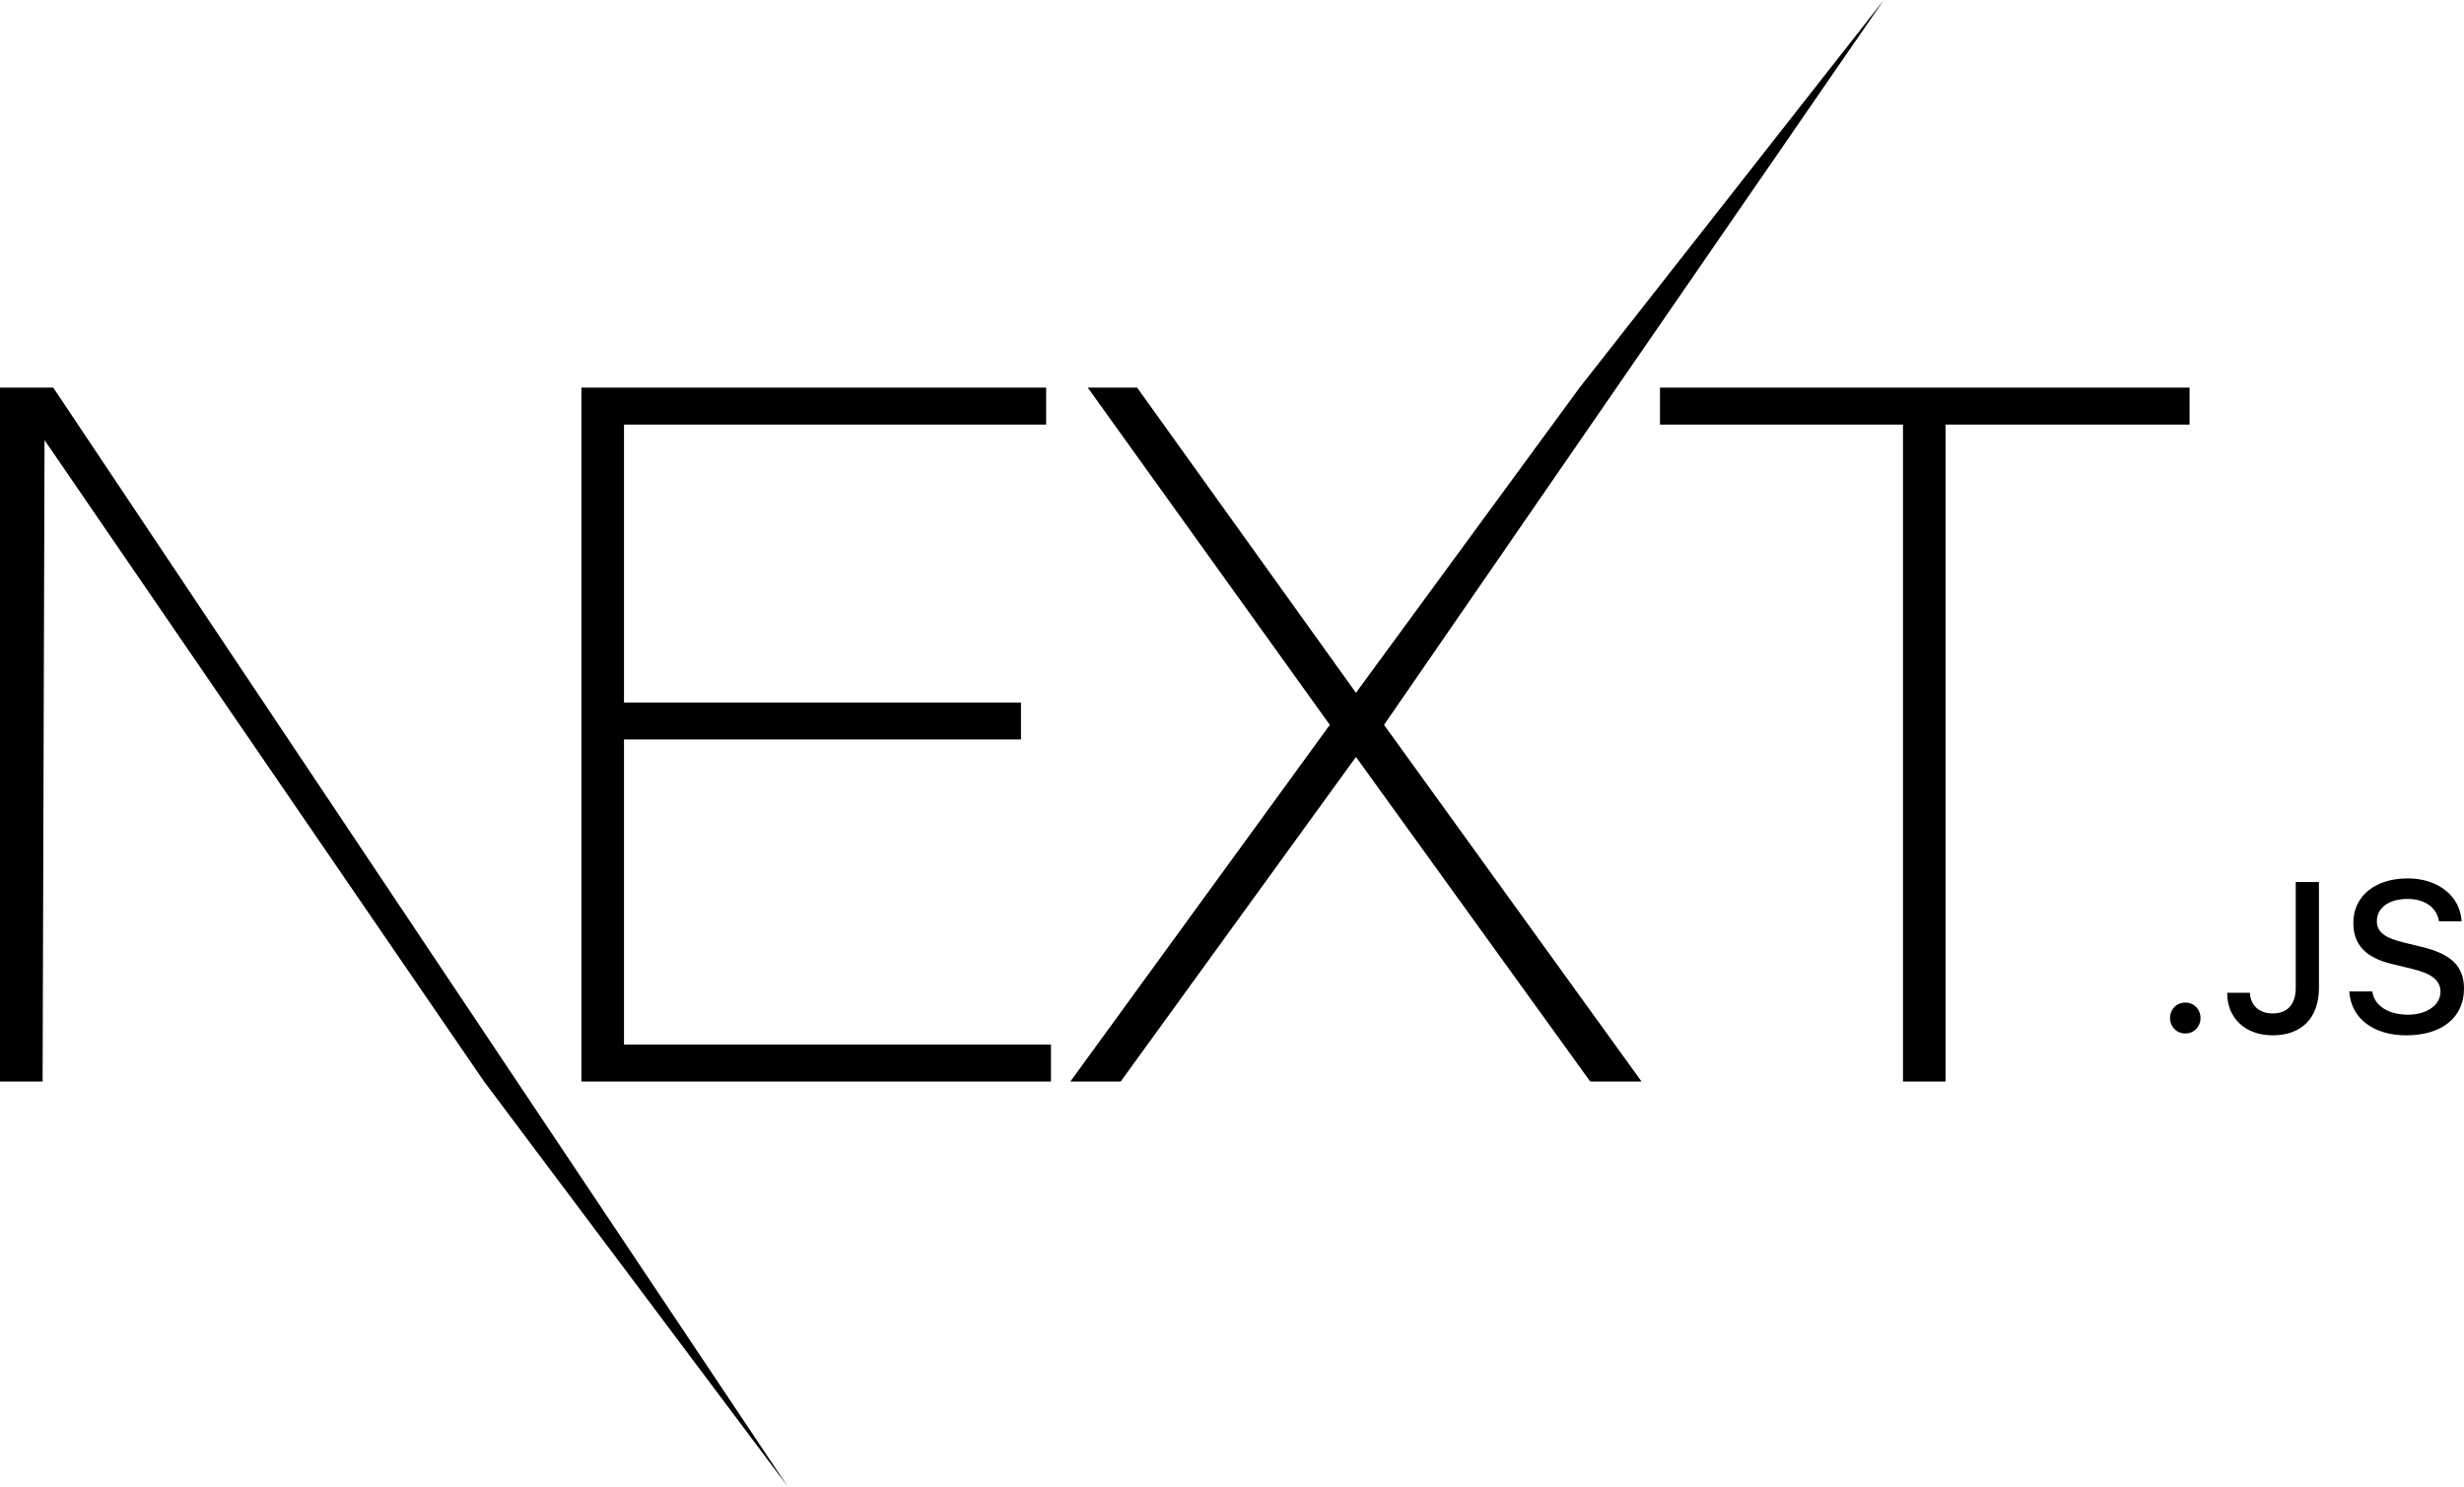
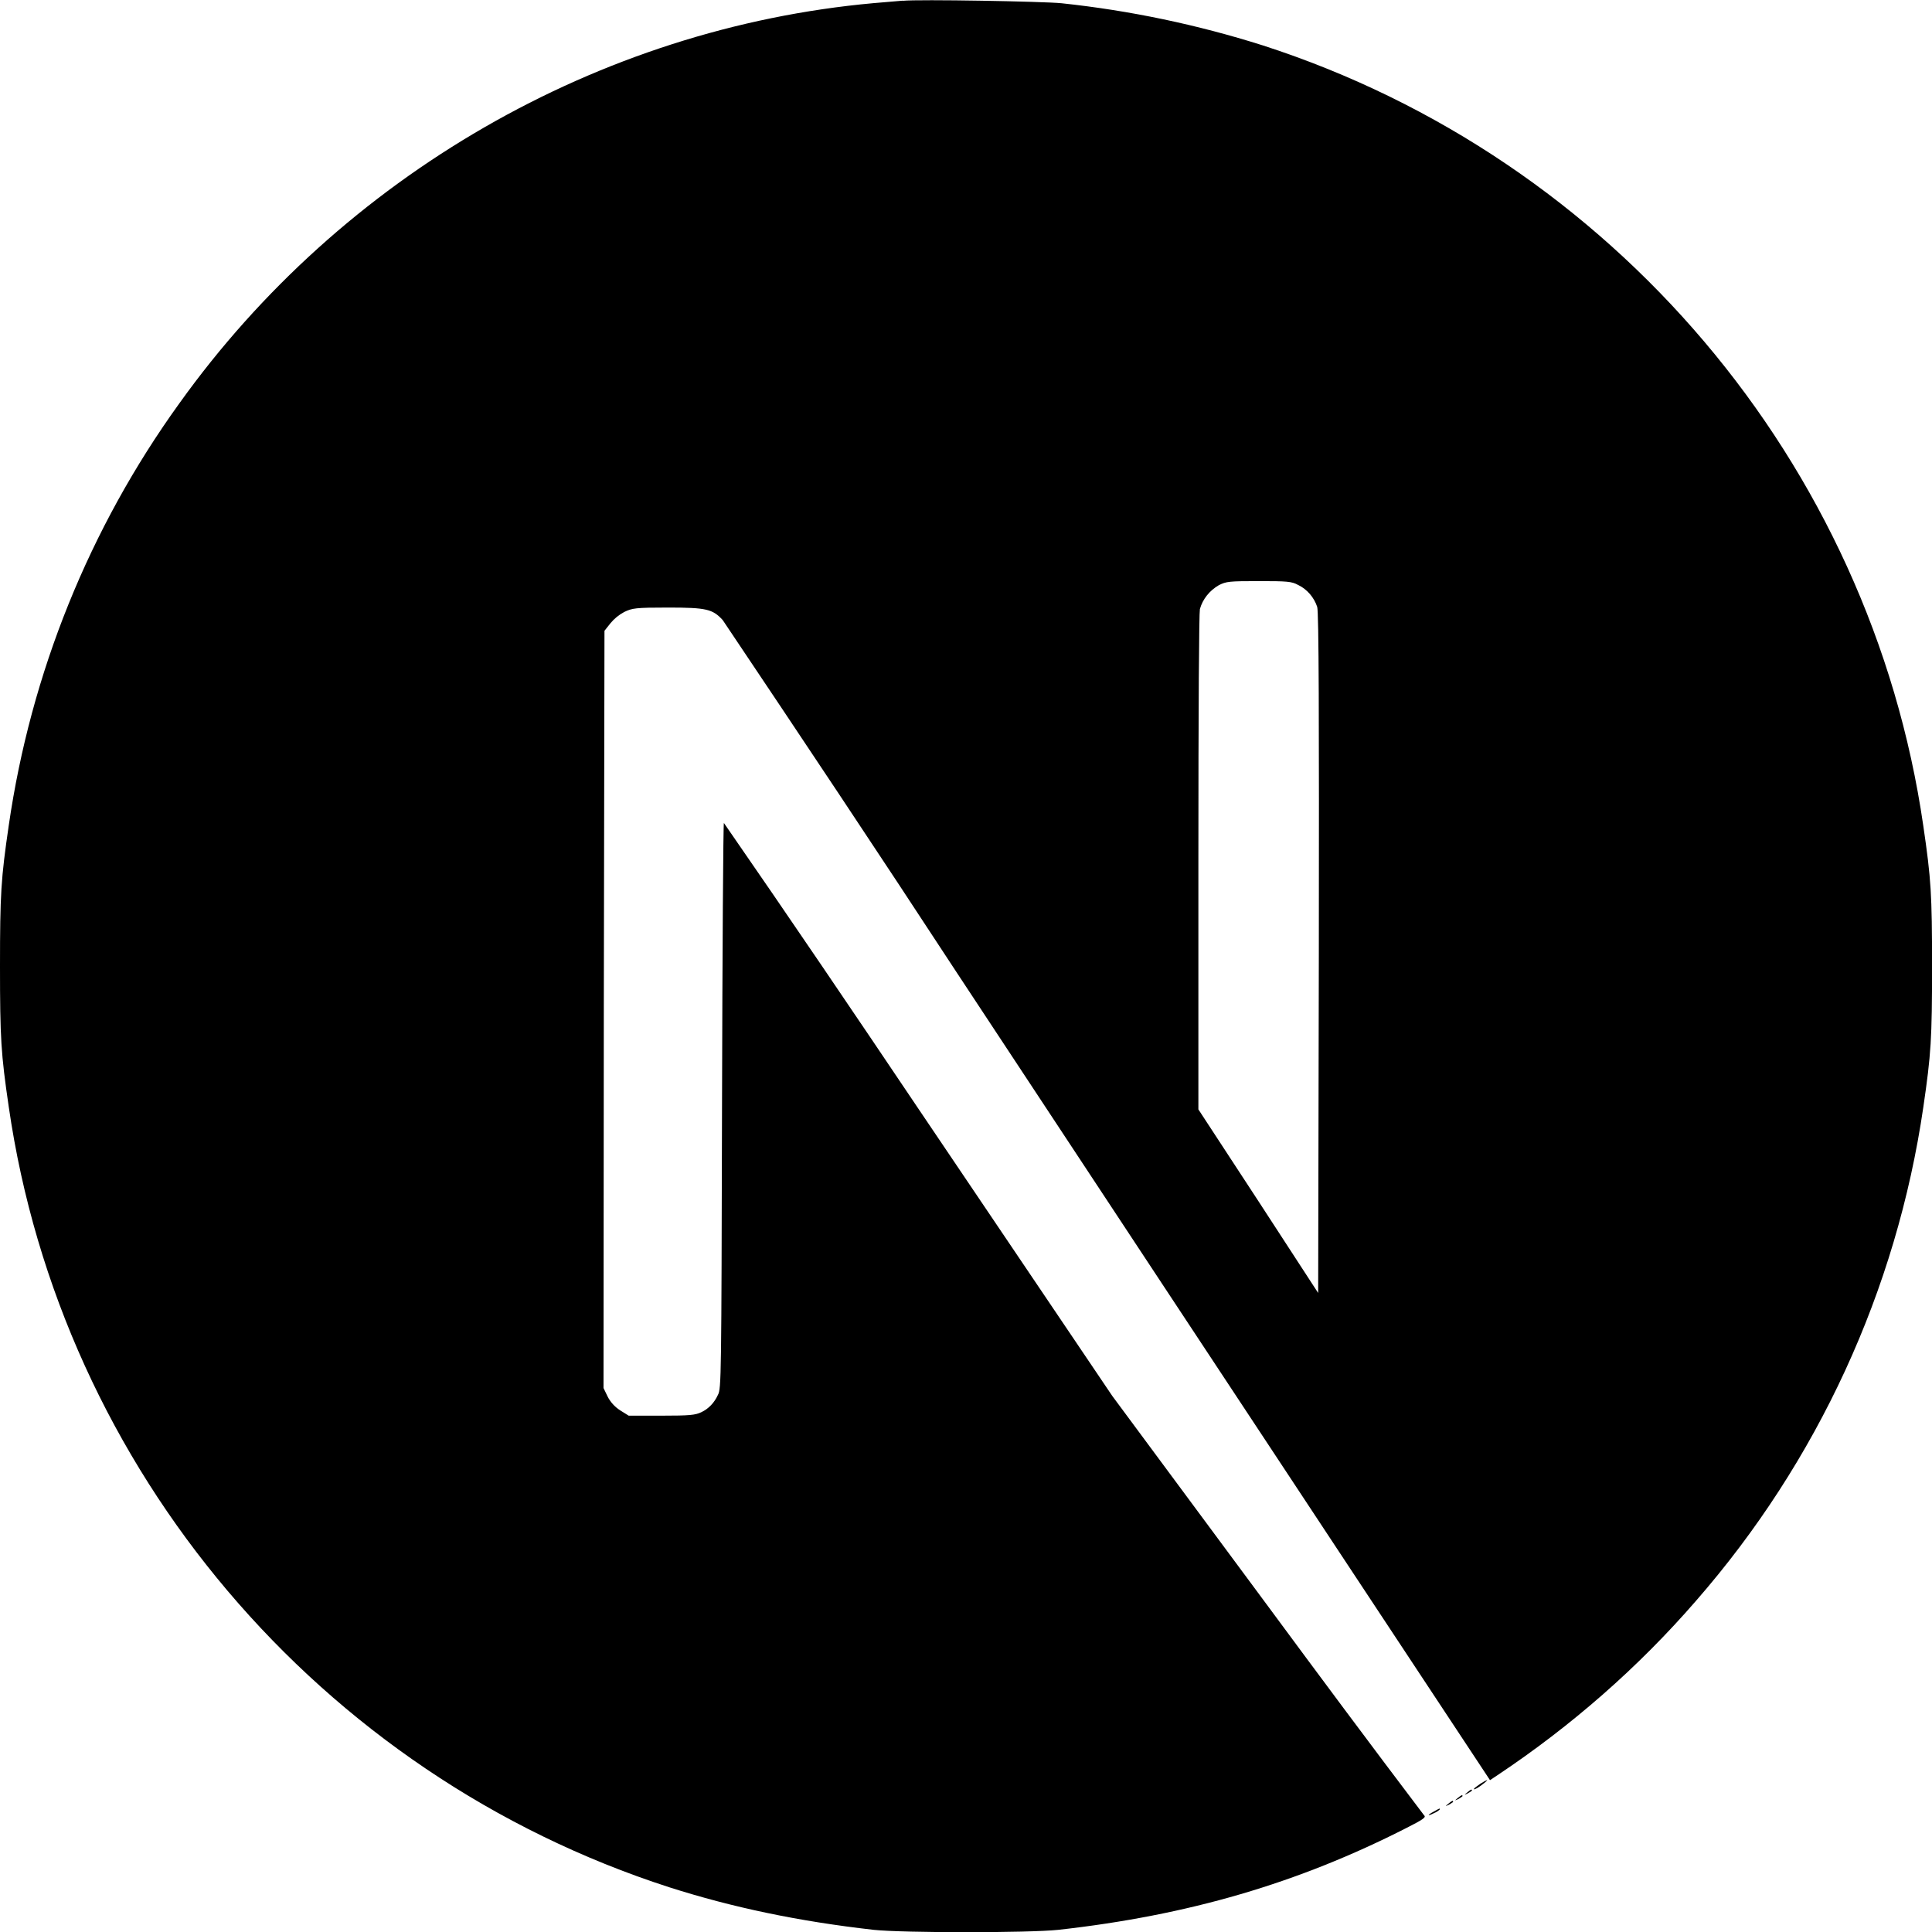
- <svg xmlns="http://www.w3.org/2000/svg" height="309" preserveAspectRatio="xMidYMid" viewBox="0 0 512 309" width="512">
-   <path d="m120.81 80.561h96.568v7.675h-87.716v57.767h82.485v7.675h-82.485v63.423h88.722v7.675h-97.574zm105.219 0h10.26l45.467 63.423 46.473-63.423 63.211-80.561-103.85 150.649 53.515 74.128h-10.663l-48.686-67.462-48.887 67.462h-10.462l53.917-74.128zm118.899 7.675v-7.675h110.047v7.675h-50.698v136.54h-8.852v-136.54zm-344.928-7.675h11.065l152.581 228.323-63.054-84.107-91.337-133.309-.402 133.309h-8.852zm454.084 134.224c-1.809 0-3.165-1.401-3.165-3.212 0-1.811 1.356-3.212 3.165-3.212 1.83 0 3.165 1.401 3.165 3.212 0 1.811-1.335 3.212-3.165 3.212zm8.698-8.451h4.737c.065 2.565 1.938 4.29 4.694 4.29 3.079 0 4.823-1.854 4.823-5.325v-21.989h4.823v22.011c0 6.252-3.617 9.852-9.602 9.852-5.619 0-9.473-3.492-9.473-8.839zm25.384-.28h4.78c.409 2.953 3.294 4.829 7.449 4.829 3.875 0 6.717-2.005 6.717-4.764 0-2.371-1.809-3.794-5.921-4.764l-4.005-.97c-5.619-1.315-8.181-4.031-8.181-8.602 0-5.54 4.521-9.227 11.303-9.227 6.308 0 10.916 3.686 11.196 8.925h-4.694c-.452-2.867-2.95-4.657-6.567-4.657-3.811 0-6.351 1.832-6.351 4.635 0 2.221 1.636 3.492 5.684 4.441l3.423.841c6.373 1.488 9 4.075 9 8.753 0 5.95-4.607 9.68-11.971 9.68-6.89 0-11.519-3.557-11.863-9.119z" />
+ <svg xmlns="http://www.w3.org/2000/svg" height="32" viewBox="0 0 32 32" width="32">
+   <path d="m23.749 30.005c-.119.063-.109.083.005.025.037-.015.068-.036.095-.061 0-.021 0-.021-.1.036zm.24-.13c-.057.047-.057.047.011.016.036-.021.068-.041.068-.047 0-.027-.016-.021-.079.031zm.156-.094c-.057.047-.057.047.011.016.037-.021.068-.043.068-.048 0-.025-.016-.02-.079.032zm.158-.093c-.057.047-.057.047.009.015.037-.02.068-.041.068-.047 0-.025-.016-.02-.077.032zm.213-.141c-.109.073-.147.12-.047.068.067-.041.181-.131.161-.131-.043.016-.079.043-.115.063zm-9.563-29.536c-.073.005-.292.025-.484.041-4.548.412-8.803 2.86-11.5 6.631-1.491 2.067-2.459 4.468-2.824 6.989-.129.88-.145 1.14-.145 2.333 0 1.192.016 1.448.145 2.328.871 6.011 5.147 11.057 10.943 12.927 1.043.333 2.136.563 3.381.704.484.052 2.577.052 3.061 0 2.152-.24 3.969-.771 5.767-1.688.276-.14.328-.177.291-.208-.88-1.161-1.744-2.323-2.609-3.495l-2.557-3.453-3.203-4.745c-1.068-1.588-2.14-3.172-3.229-4.744-.011 0-.025 2.109-.031 4.681-.011 4.505-.011 4.688-.068 4.792-.057.125-.151.229-.276.287-.099.047-.188.057-.661.057h-.541l-.141-.088c-.088-.057-.161-.136-.208-.229l-.068-.141.005-6.271.011-6.271.099-.125c.063-.077.141-.14.229-.187.131-.063.183-.073.724-.073.635 0 .74.025.907.208 1.296 1.932 2.588 3.869 3.859 5.812 2.079 3.152 4.917 7.453 6.312 9.563l2.537 3.839.125-.083c1.219-.813 2.328-1.781 3.285-2.885 2.016-2.308 3.324-5.147 3.767-8.177.129-.88.145-1.141.145-2.333 0-1.193-.016-1.448-.145-2.328-.871-6.011-5.147-11.057-10.943-12.928-1.084-.343-2.199-.577-3.328-.697-.303-.031-2.371-.068-2.631-.041zm6.547 9.677c.151.072.265.208.317.364.027.084.032 1.823.027 5.74l-.011 5.624-.989-1.52-.995-1.521v-4.083c0-2.647.011-4.131.025-4.204.047-.167.161-.307.313-.395.124-.063.172-.068.667-.068.463 0 .541.005.645.063z" />
</svg>
